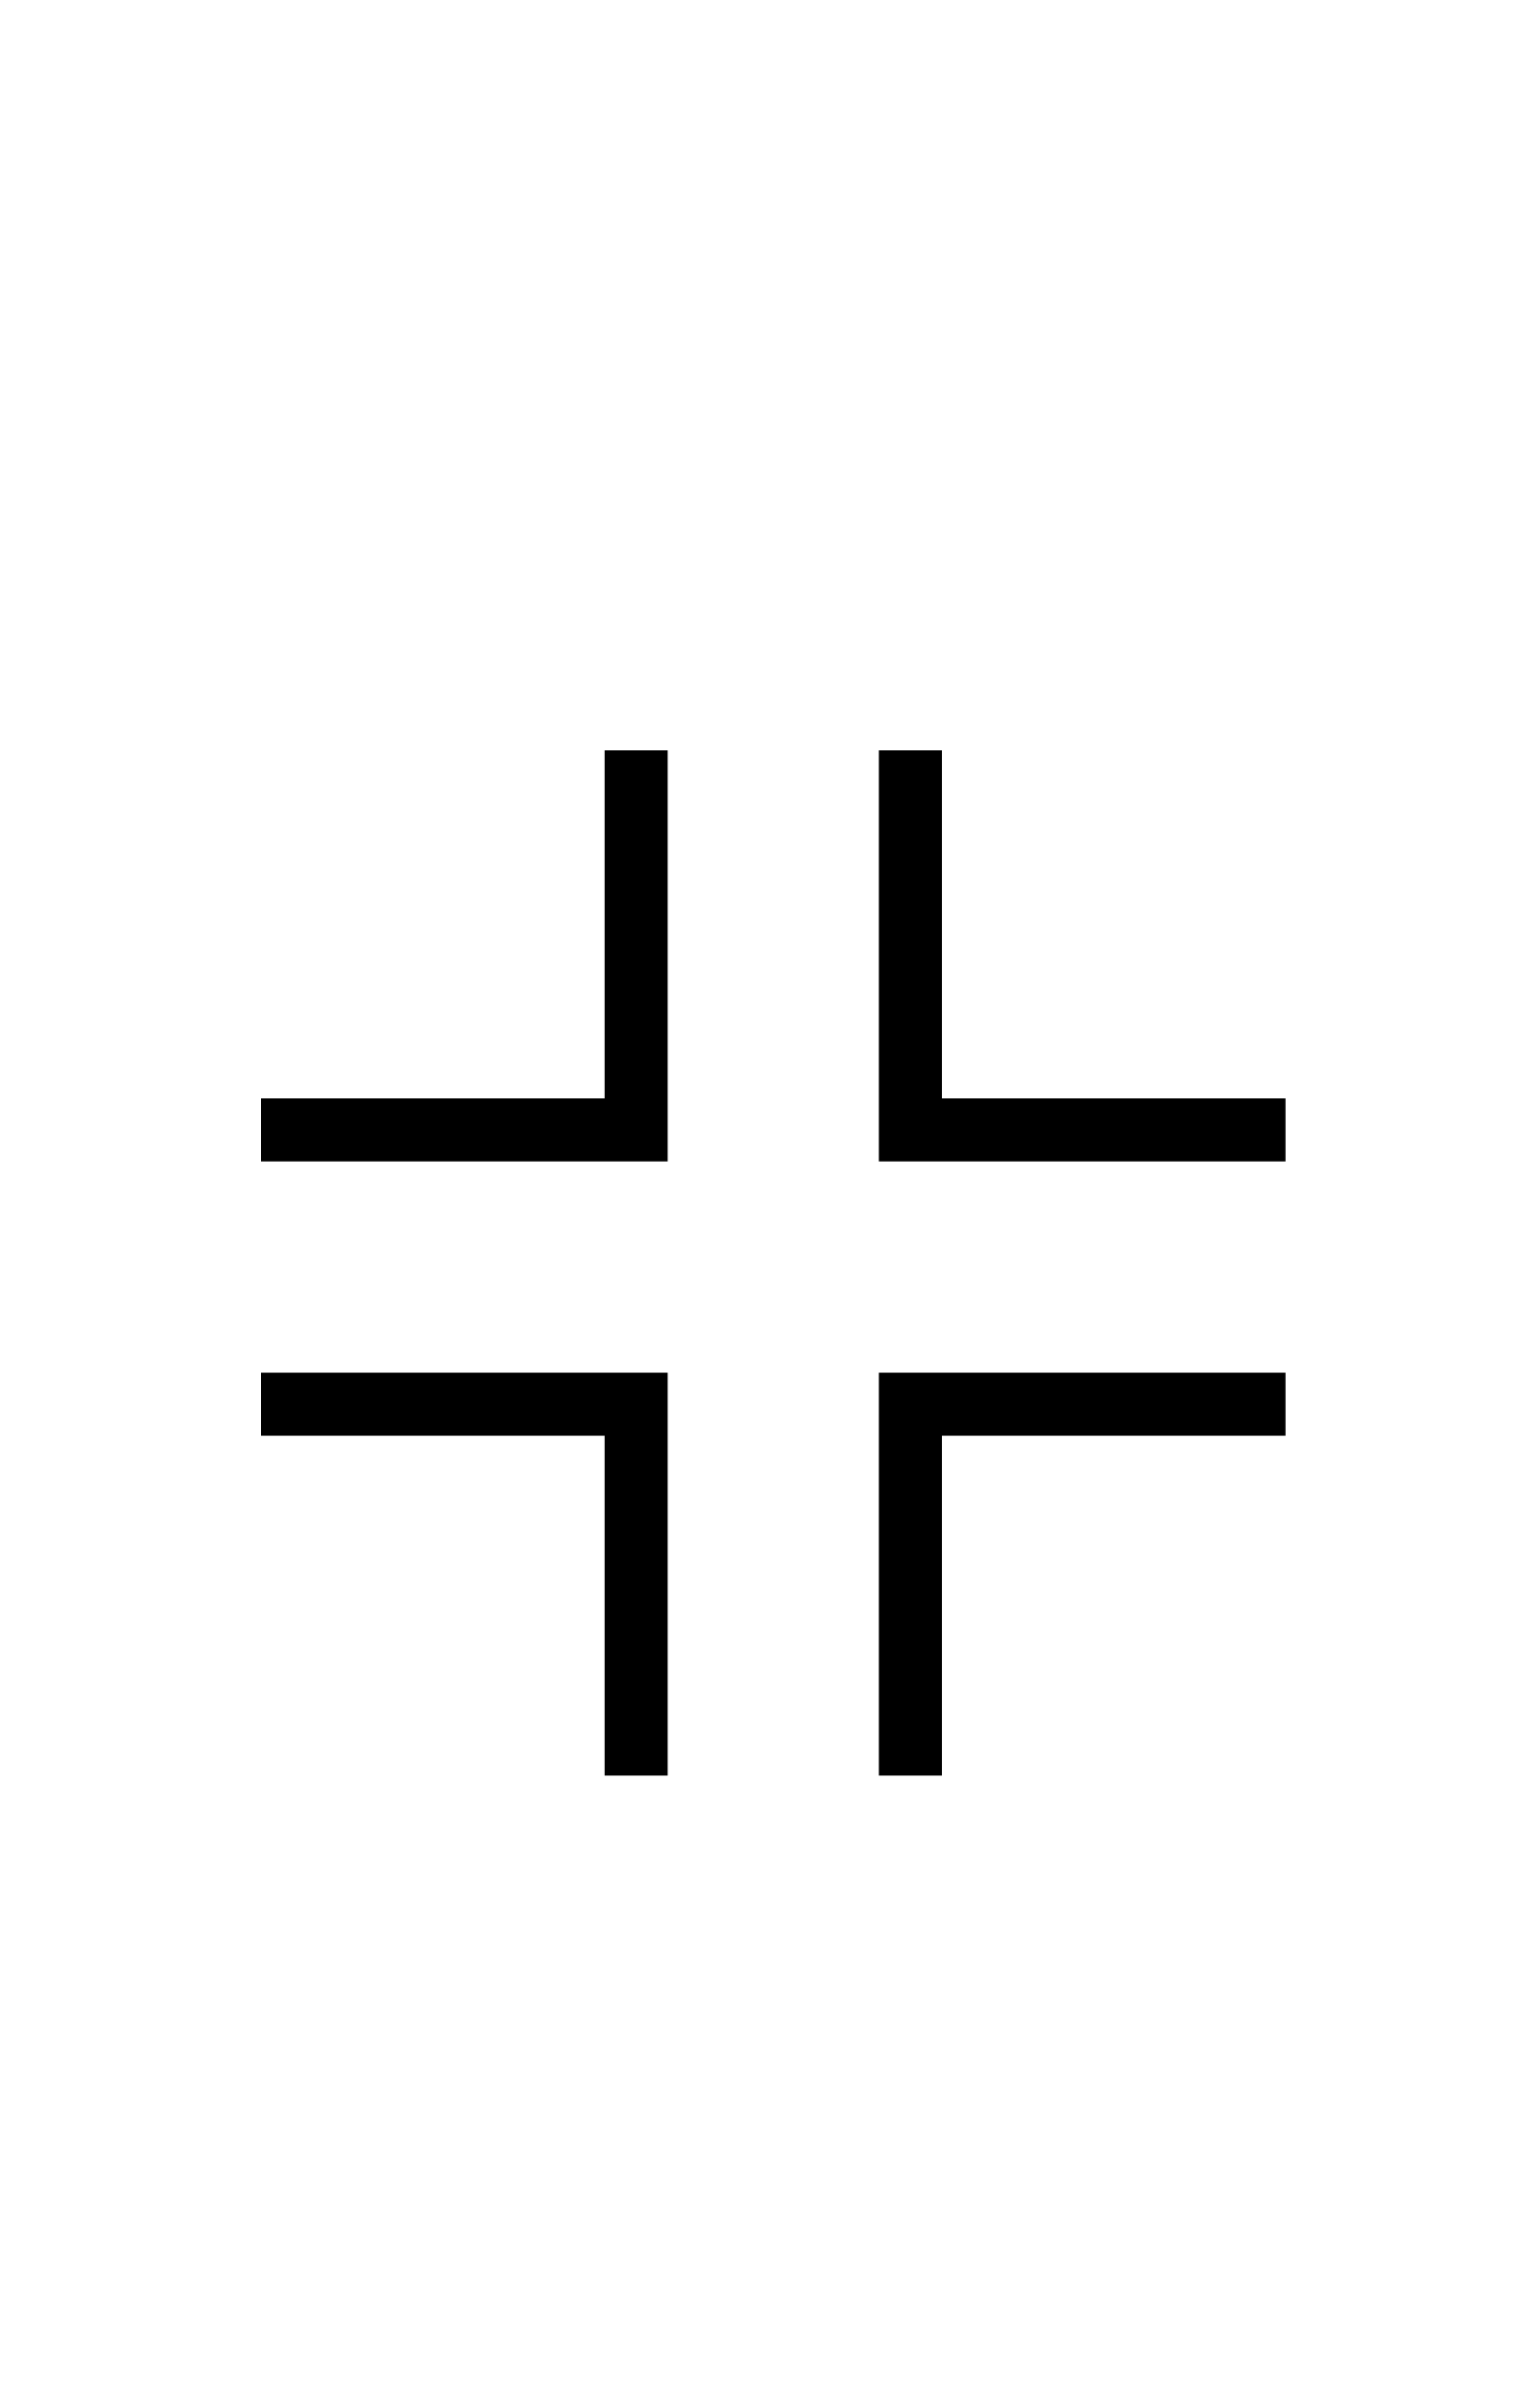
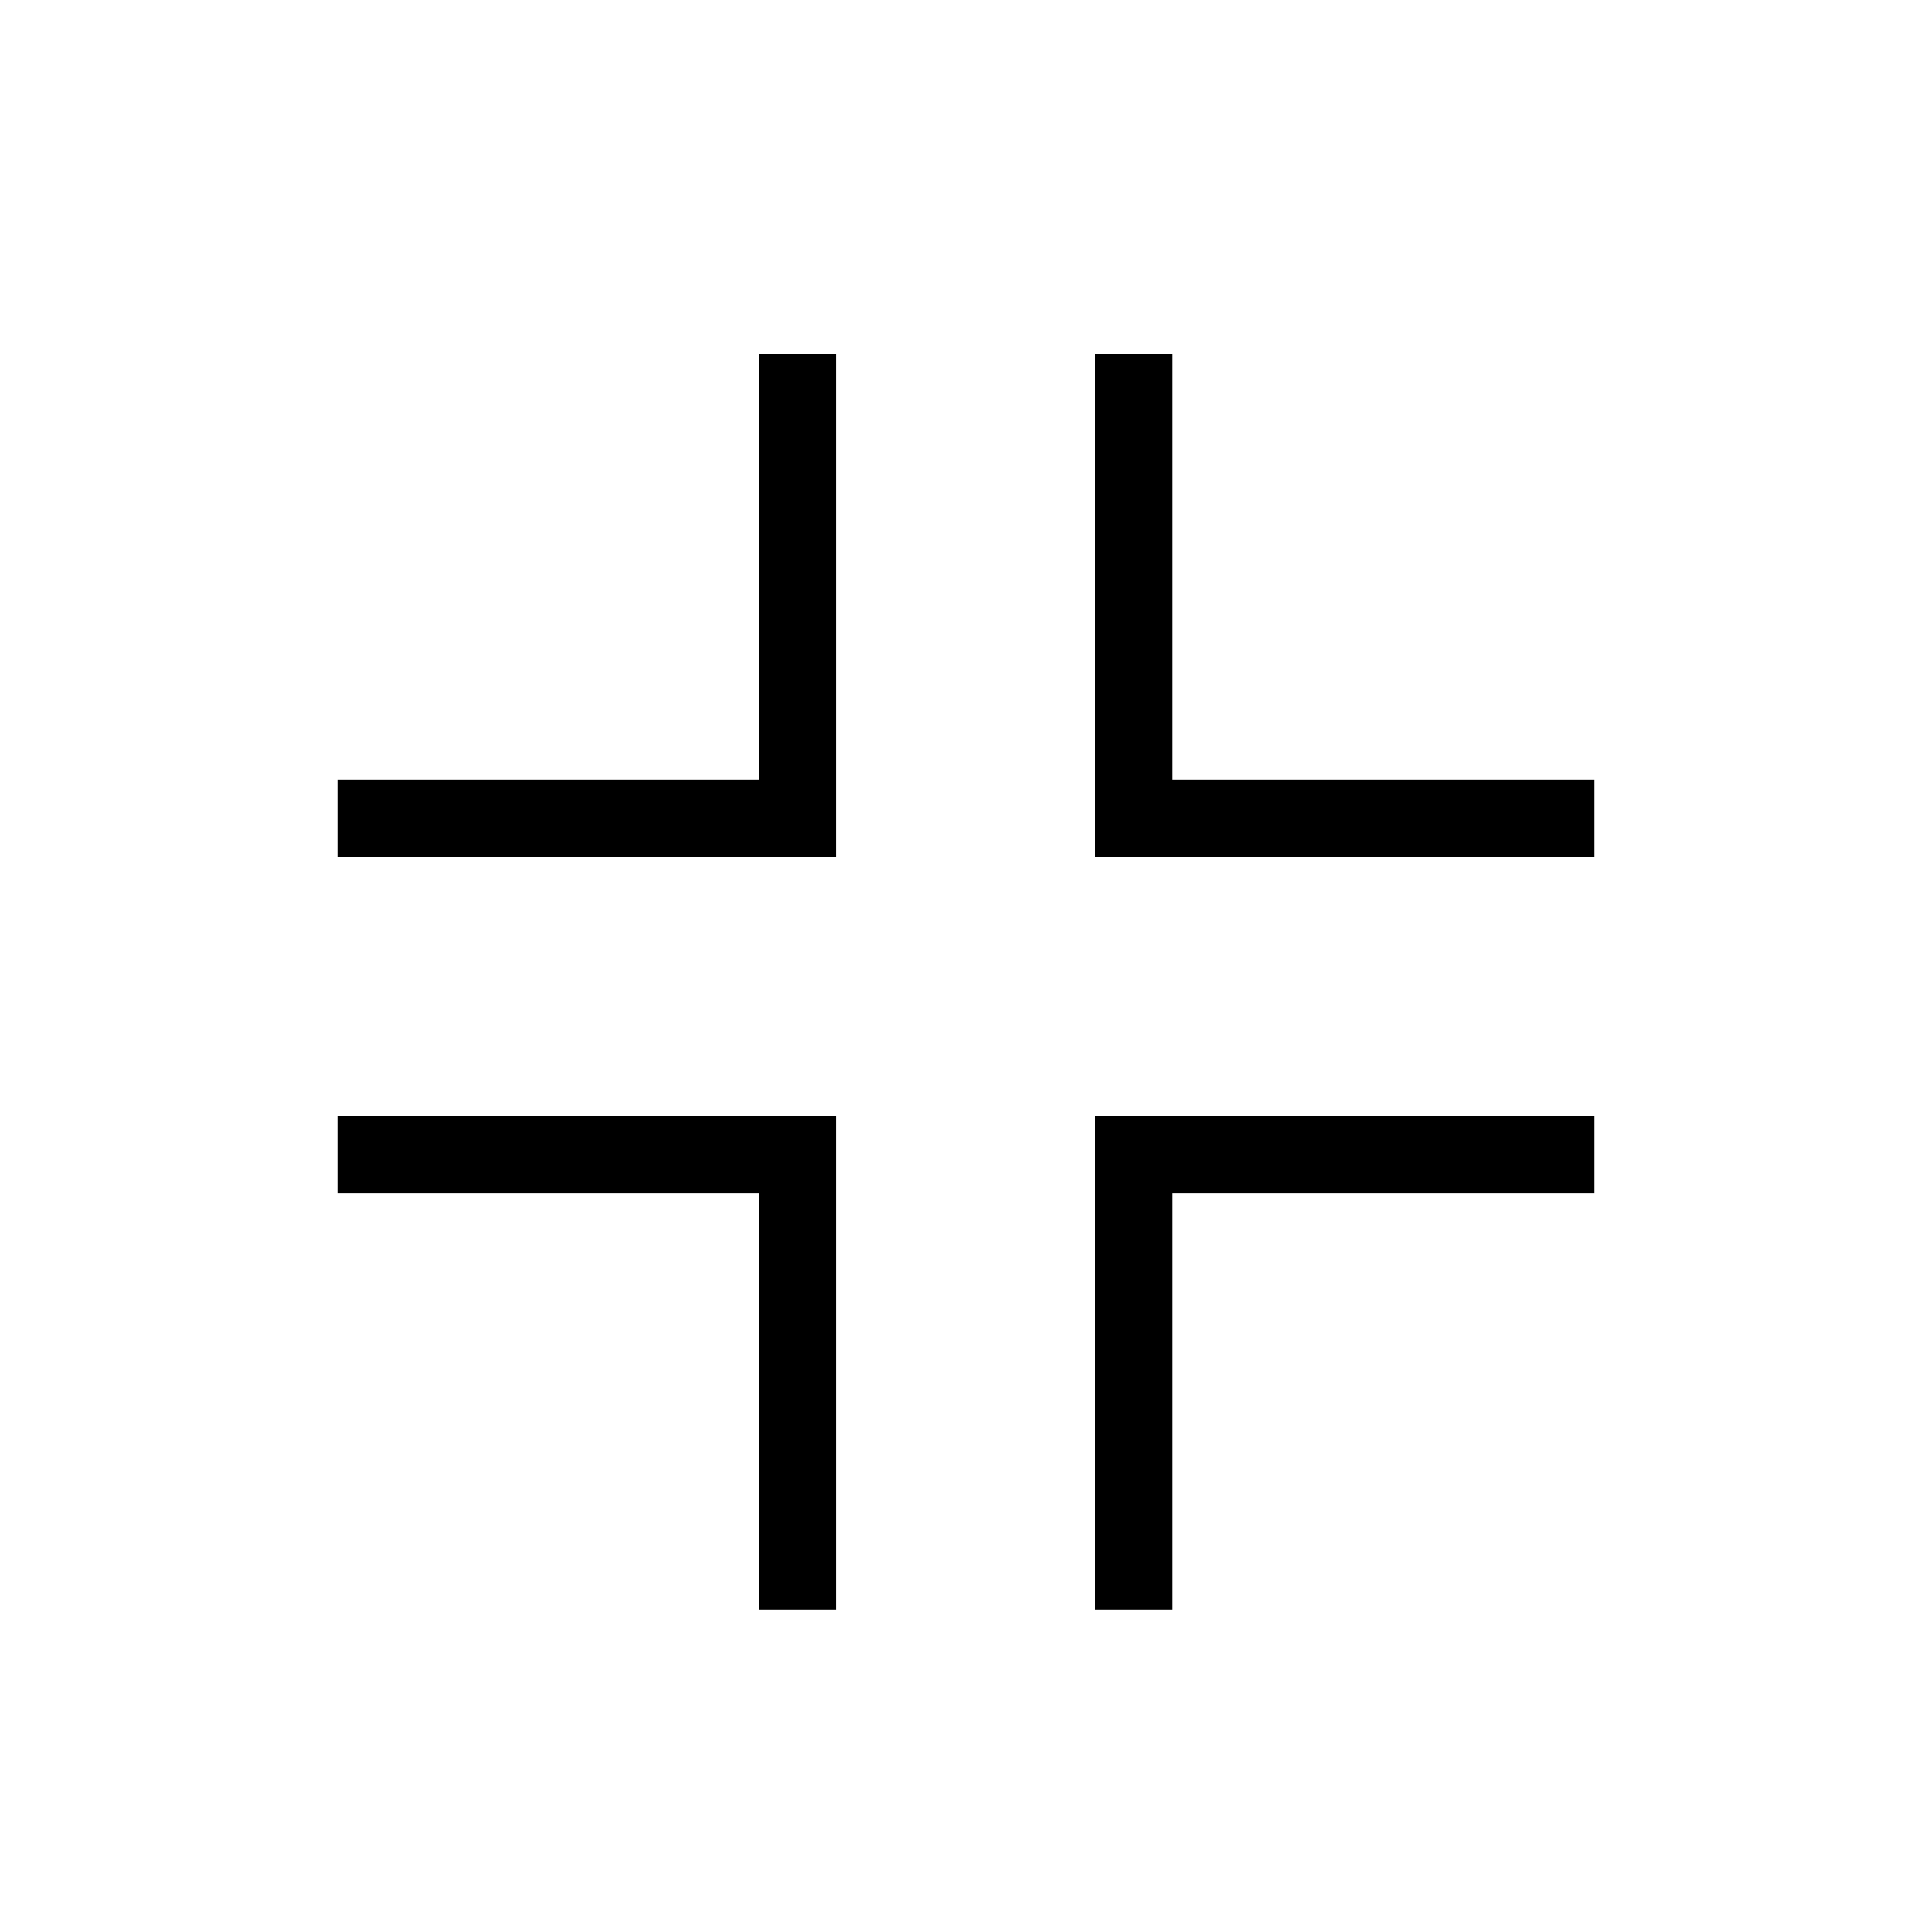
- <svg xmlns="http://www.w3.org/2000/svg" id="Layer_1" data-name="Layer 1" viewBox="0 0 24 38.19">
-   <line stroke-miterlimit="10" fill="none" x1="9.94" y1="22.37" x2="4.5" y2="27.73" />
-   <line stroke-miterlimit="10" fill="none" x1="4.45" y1="12.31" x2="9.59" y2="17.42" />
-   <line stroke-miterlimit="10" fill="none" x1="14.52" y1="17.81" x2="19.96" y2="12.44" />
-   <line stroke-miterlimit="10" fill="none" x1="19.82" y1="27.66" x2="14.68" y2="22.55" />
-   <polygon stroke="none" points="14.94 22.77 20.39 22.77 20.39 21.77 13.94 21.77 13.94 28.16 14.94 28.16 14.94 22.77" />
-   <polygon stroke="none" points="13.94 18.42 20.39 18.42 20.39 17.42 14.94 17.42 14.94 11.9 13.94 11.9 13.94 18.42" />
-   <polygon stroke="none" points="9.59 17.42 4.14 17.42 4.14 18.42 10.59 18.42 10.59 11.9 9.59 11.9 9.59 17.42" />
-   <polygon stroke="none" points="10.59 28.16 10.59 21.77 4.14 21.77 4.14 22.77 9.59 22.77 9.59 28.16 10.59 28.16" />
+ <svg xmlns="http://www.w3.org/2000/svg" id="Layer_1" data-name="Layer 1" viewBox="0 0 25 25">
+   <line fill="none" stroke-miterlimit="10" x1="10.18" y1="15.04" x2="4.73" y2="20.4" />
+   <line fill="none" stroke-miterlimit="10" x1="4.69" y1="4.98" x2="9.83" y2="10.09" />
+   <line fill="none" stroke-miterlimit="10" x1="14.75" y1="10.48" x2="20.2" y2="5.12" />
+   <line fill="none" stroke-miterlimit="10" x1="20.06" y1="20.33" x2="14.92" y2="15.23" />
+   <polygon stroke="none" points="15.17 15.44 20.63 15.44 20.63 14.44 14.17 14.44 14.17 20.83 15.17 20.83 15.17 15.44" />
+   <polygon stroke="none" points="14.17 11.09 20.63 11.09 20.63 10.09 15.17 10.09 15.17 4.58 14.17 4.58 14.17 11.09" />
+   <polygon stroke="none" points="9.82 10.09 4.37 10.09 4.37 11.09 10.82 11.09 10.82 4.58 9.82 4.58 9.82 10.09" />
+   <polygon stroke="none" points="10.82 20.83 10.82 14.44 4.37 14.44 4.37 15.44 9.82 15.44 9.82 20.83 10.82 20.83" />
</svg>
